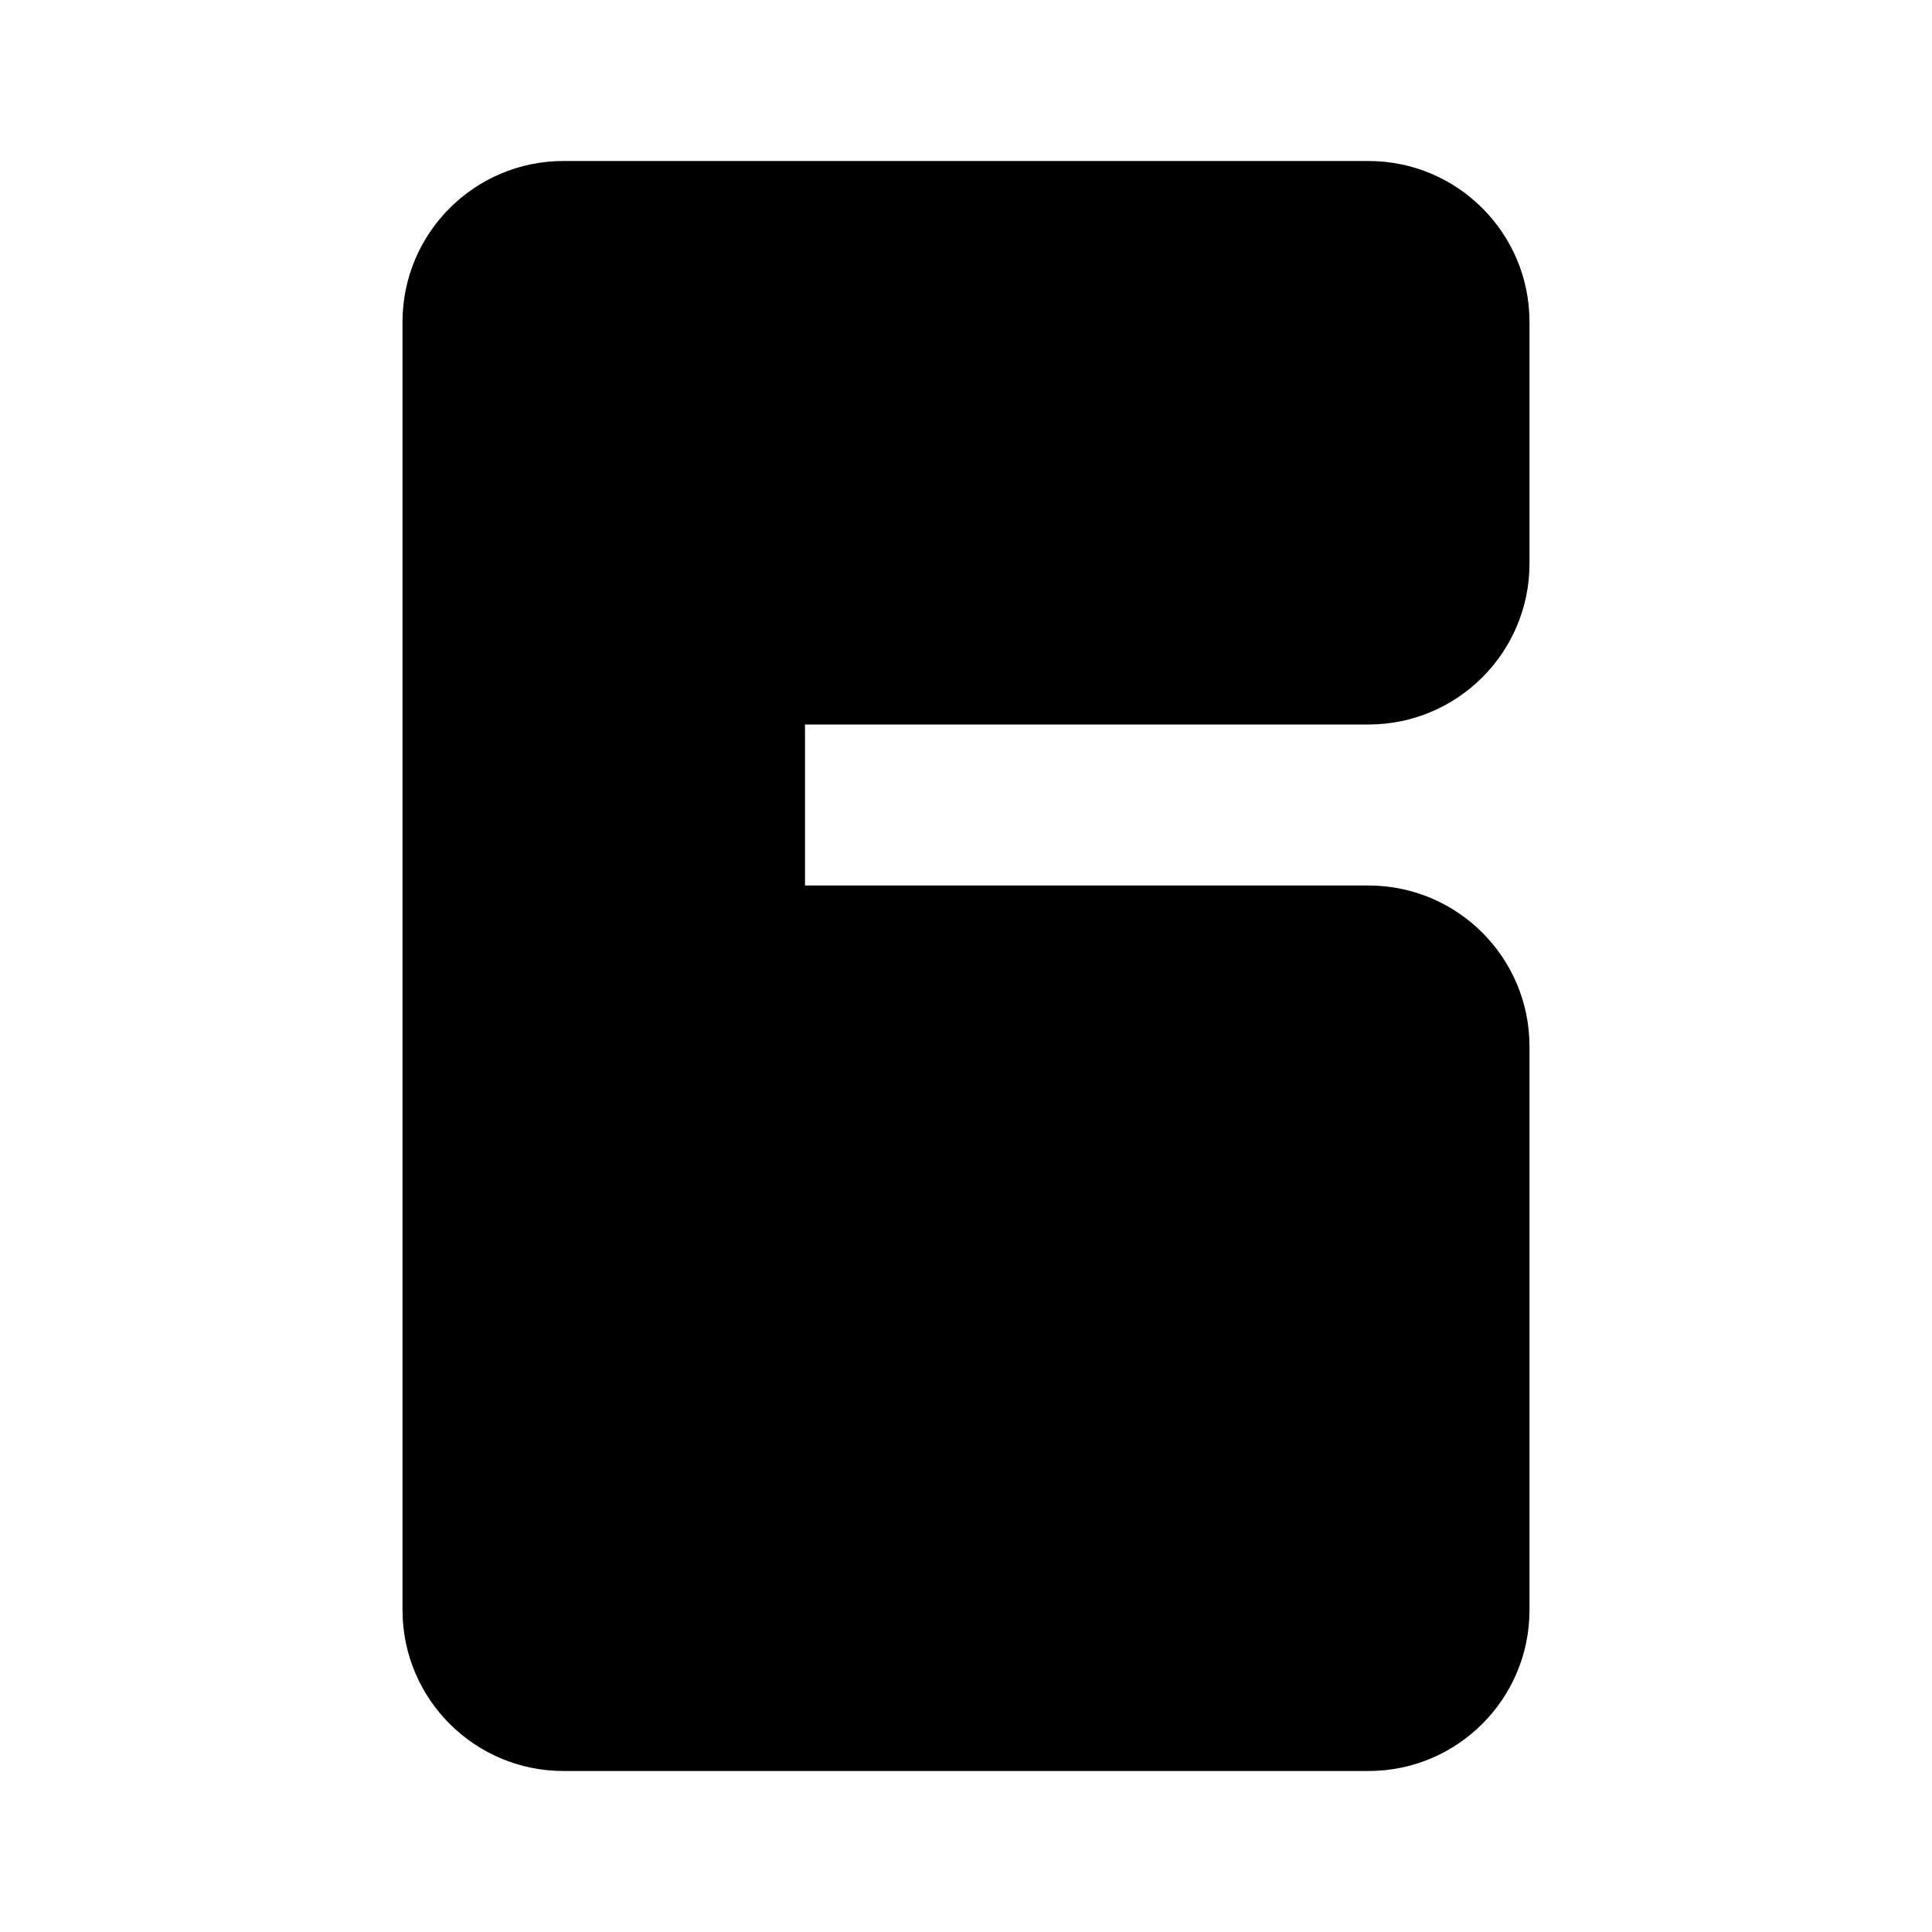
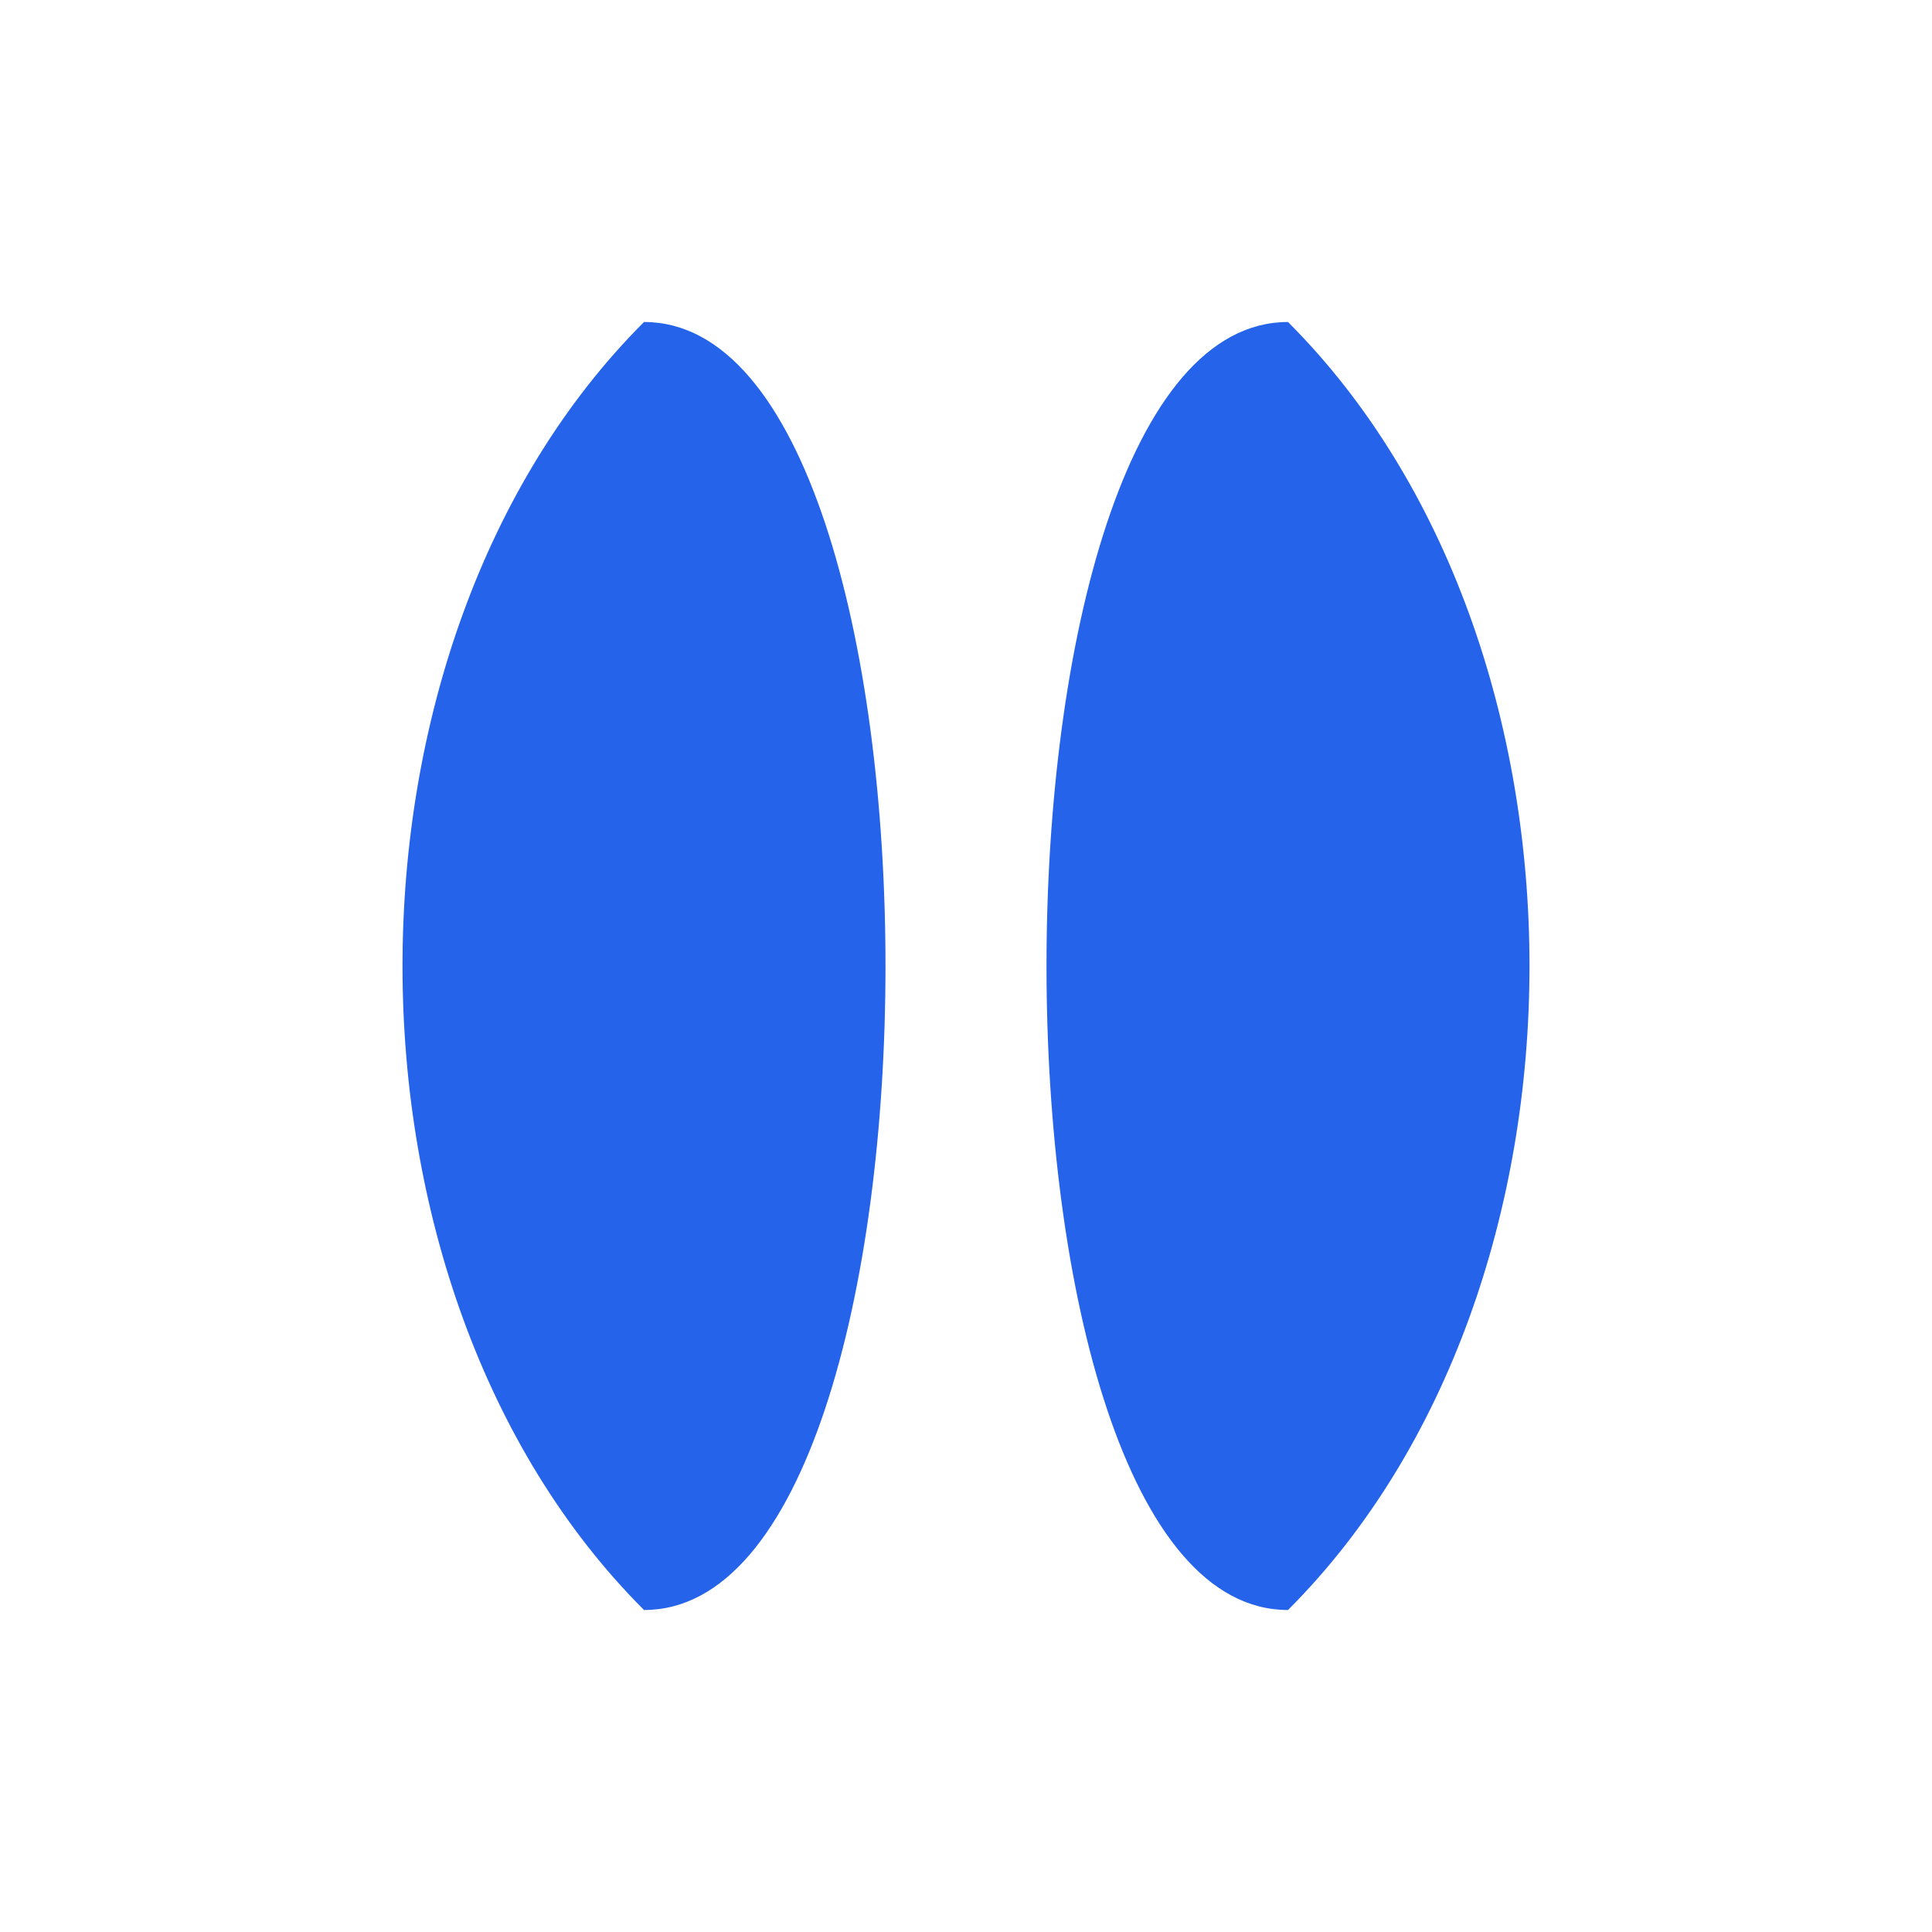
<svg viewBox="0 0 48 48" width="48" height="48">
-   <path fill="oklch(0.50 0.075 220)" d="M14 4c-2.209 0-4 1.791-4 4v32c0 2.209 1.791 4 4 4h20c2.209 0 4-1.791 4-4V26c0-2.209-1.791-4-4-4H20v-4h14c2.209 0 4-1.791 4-4V8c0-2.209-1.791-4-4-4H14z" />
+   <g fill="#2563EB">
+     <path d="M16 40 C8 32 8 16 16 8 C20 8 22 16 22 24 C22 32 20 40 16 40 Z" />
+     <path d="M32 40 C40 32 40 16 32 8 C28 8 26 16 26 24 C26 32 28 40 32 40 Z" />
+   </g>
</svg>
